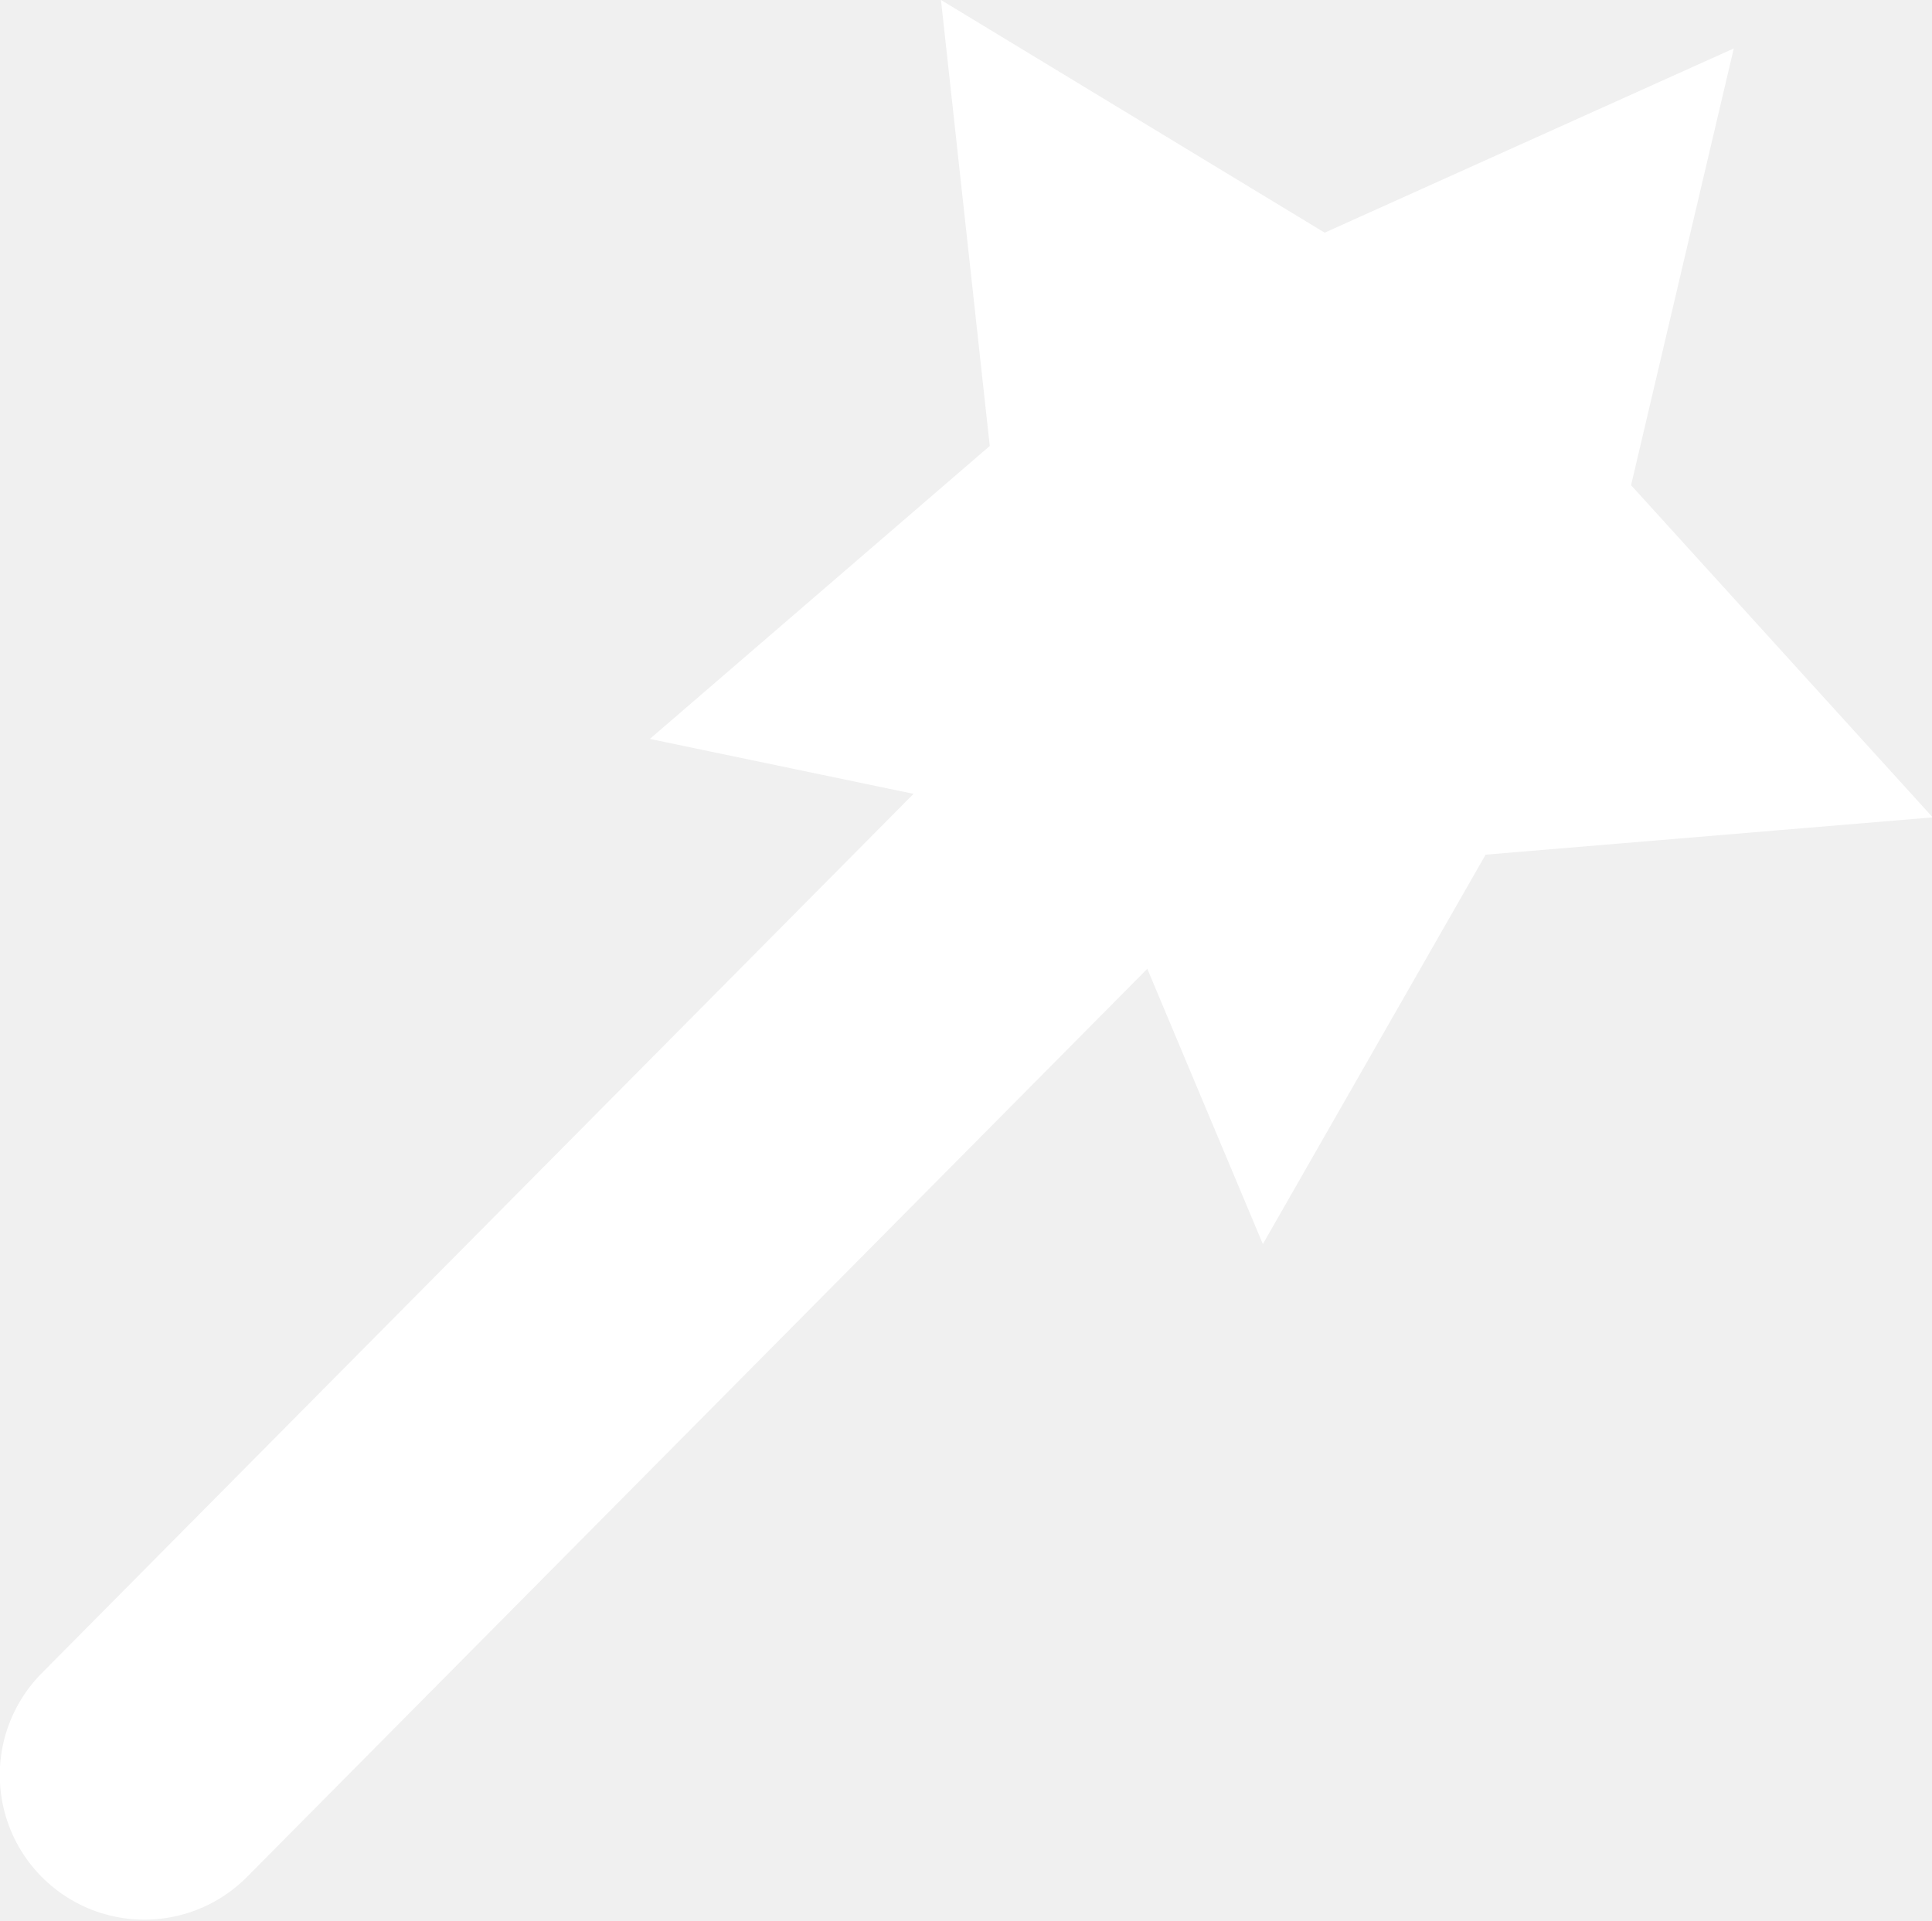
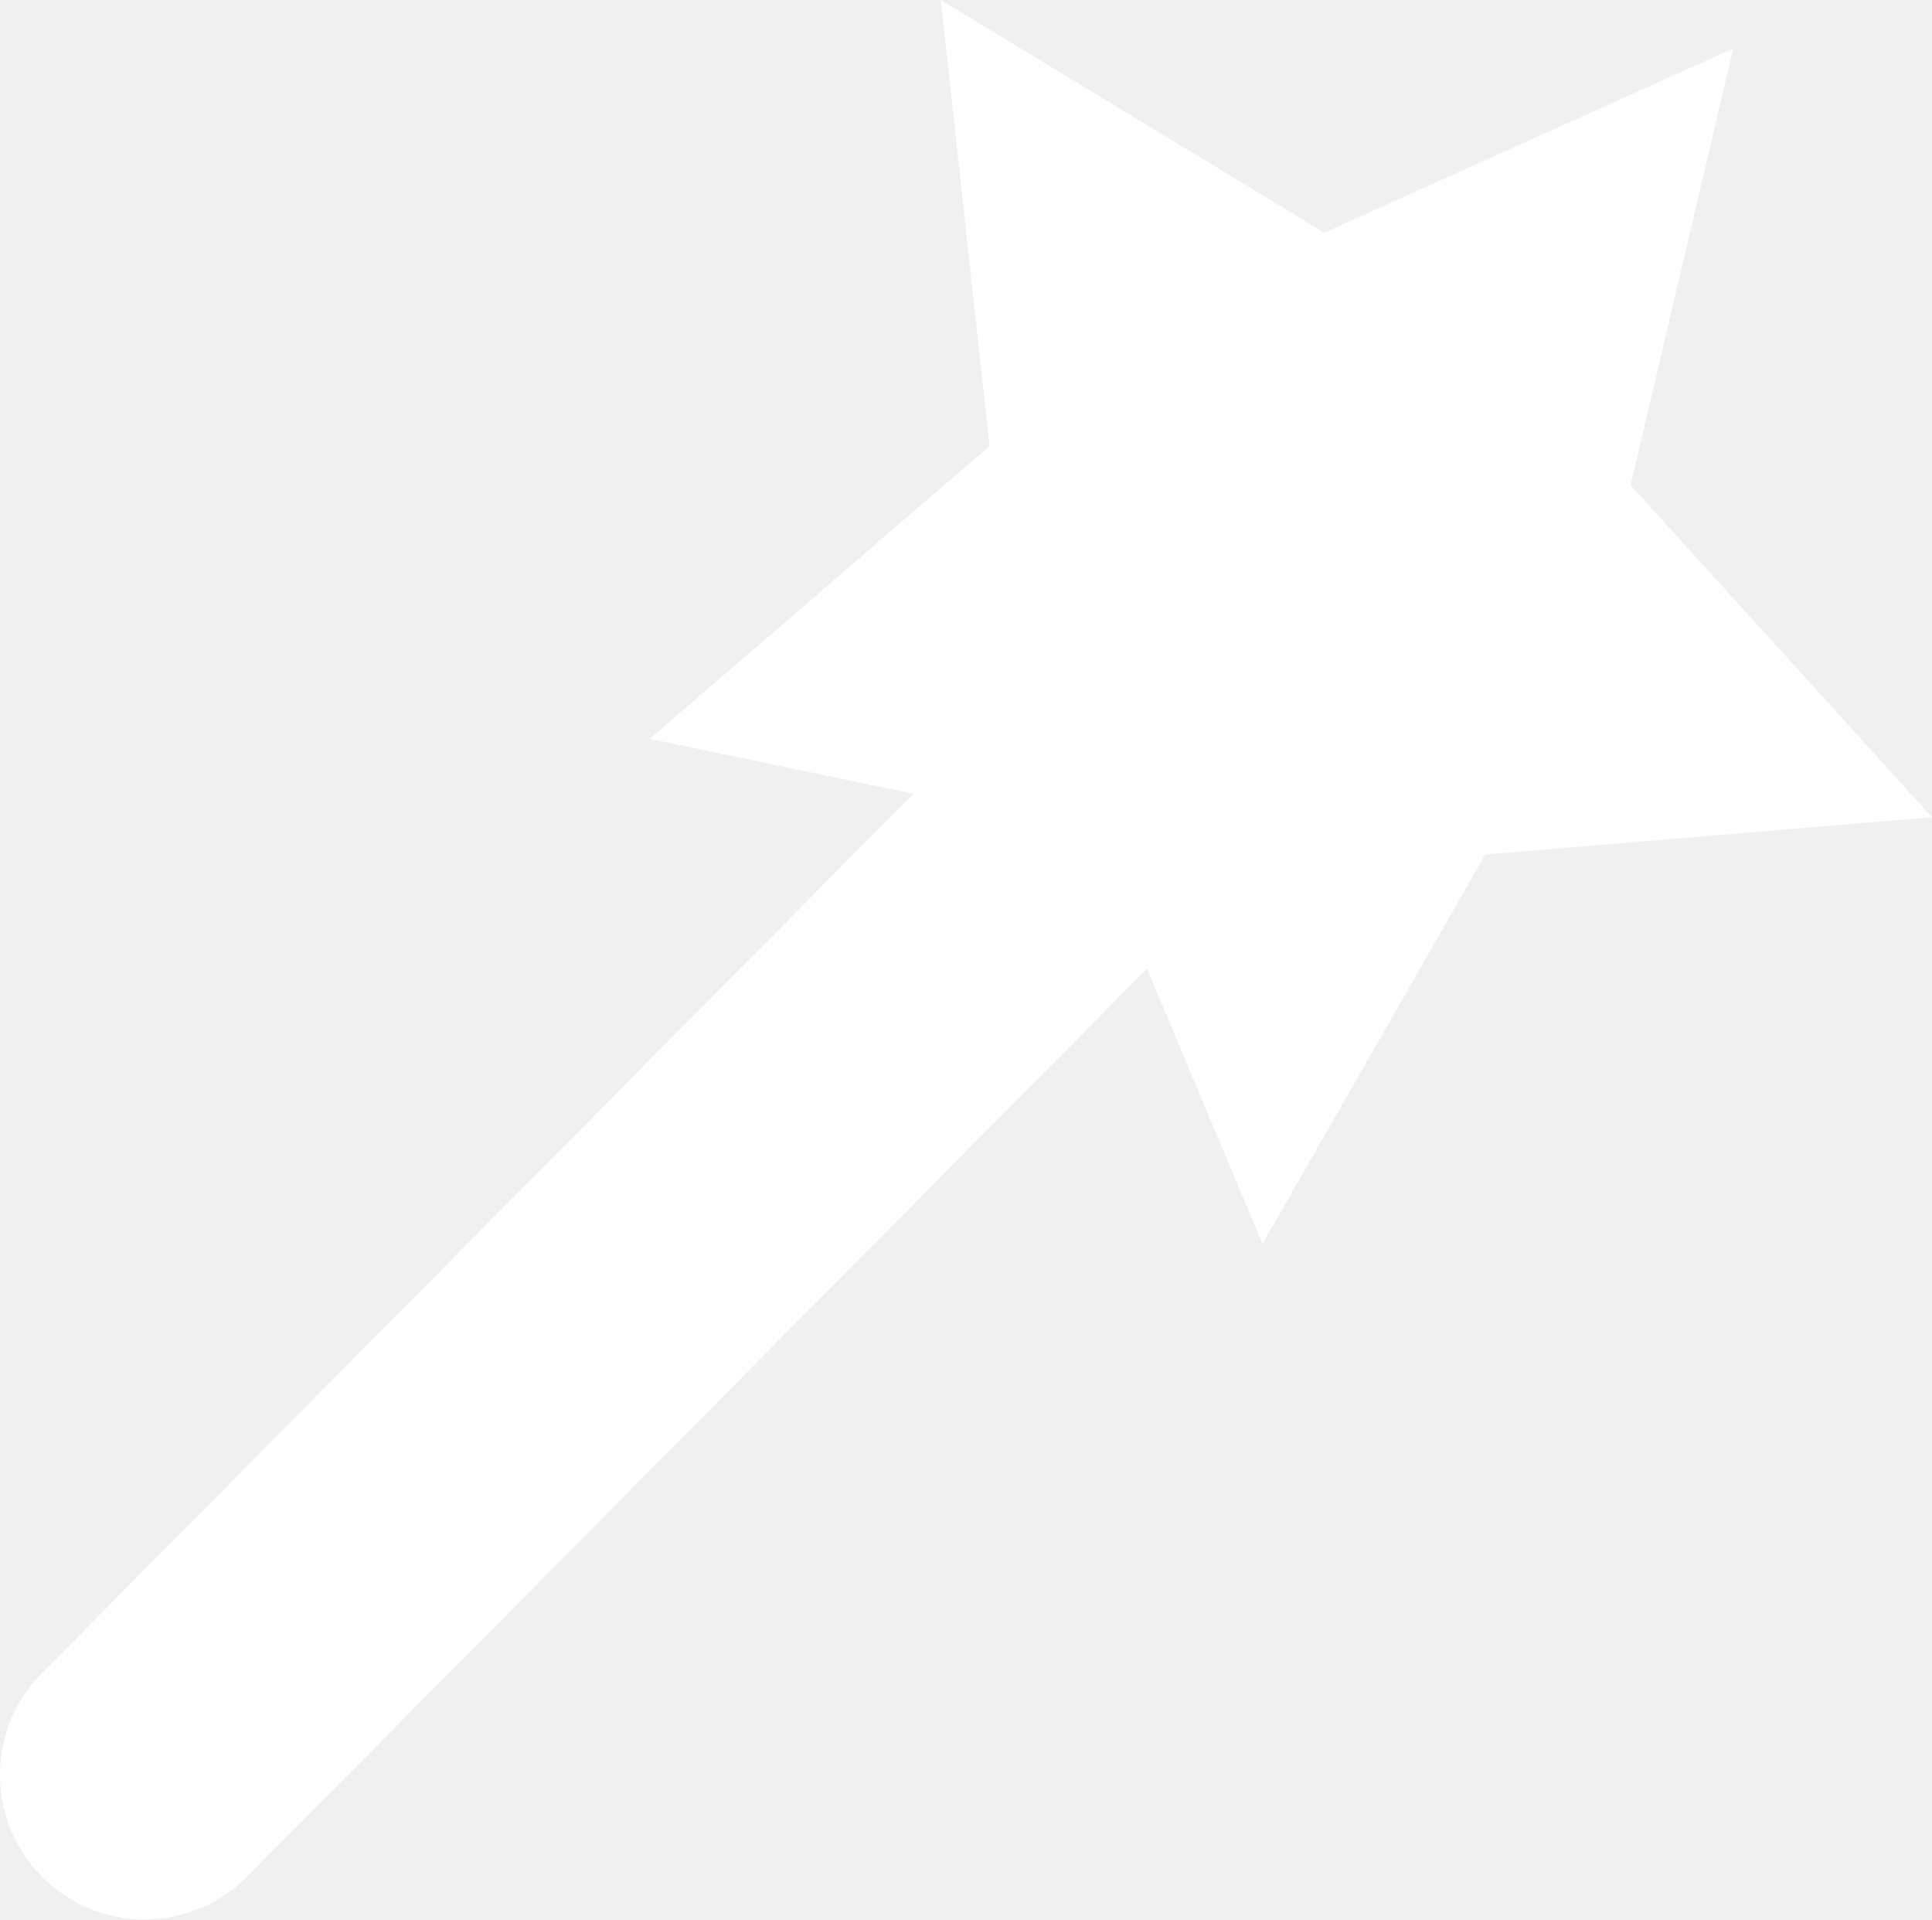
- <svg xmlns="http://www.w3.org/2000/svg" width="0.532mm" height="0.529mm" viewBox="0 0 0.532 0.529" version="1.1" id="svg210" xml:space="preserve">
+ <svg xmlns="http://www.w3.org/2000/svg" width="24.008mm" height="23.848mm" viewBox="0 0 24.008 23.848" version="1.1" id="svg210" xml:space="preserve">
  <defs id="defs207" />
-   <g id="layer1" transform="translate(-116.7932,-72.30633)">
-     <g id="g1354" transform="matrix(0.04592812,0,0,0.04592812,45.67757,24.57279)">
-       <path style="opacity:1;fill:none;fill-opacity:1;stroke:#ffffff;stroke-width:1.734;stroke-linecap:round;stroke-dasharray:none;stroke-opacity:1" d="m 1549.277,1049.953 6.955,-7.016" id="path1353" />
-       <path style="opacity:1;fill:#ffffff;fill-opacity:1;stroke:none;stroke-width:1.734;stroke-linecap:round;stroke-dasharray:none;stroke-opacity:1" id="path1354" d="m 1559.911,1044.319 -2.684,-0.175 -1.666,2.112 -0.663,-2.607 -2.524,-0.932 2.275,-1.436 0.106,-2.688 2.069,1.72 2.589,-0.73 -0.996,2.499 z" transform="rotate(-8.500199,1559.225,1043.674)" />
+   <g id="layer1" transform="translate(-541.4798,-105.0337)">
+     <g id="g241" transform="matrix(2.071829,0,0,2.071829,-2666.562,-2048.238)">
+       <path style="opacity:1;fill:none;fill-opacity:1;stroke:#ffffff;stroke-width:1.734;stroke-linecap:round;stroke-dasharray:none;stroke-opacity:1" d="m 1549.277,1049.953 6.955,-7.016" id="path240" />
+       <path style="opacity:1;fill:#ffffff;fill-opacity:1;stroke:none;stroke-width:1.734;stroke-linecap:round;stroke-dasharray:none;stroke-opacity:1" id="path241" d="m 1559.911,1044.319 -2.684,-0.175 -1.666,2.112 -0.663,-2.607 -2.524,-0.932 2.275,-1.436 0.106,-2.688 2.069,1.72 2.589,-0.73 -0.996,2.499 z" transform="rotate(-8.500199,1559.225,1043.674)" />
    </g>
  </g>
</svg>
